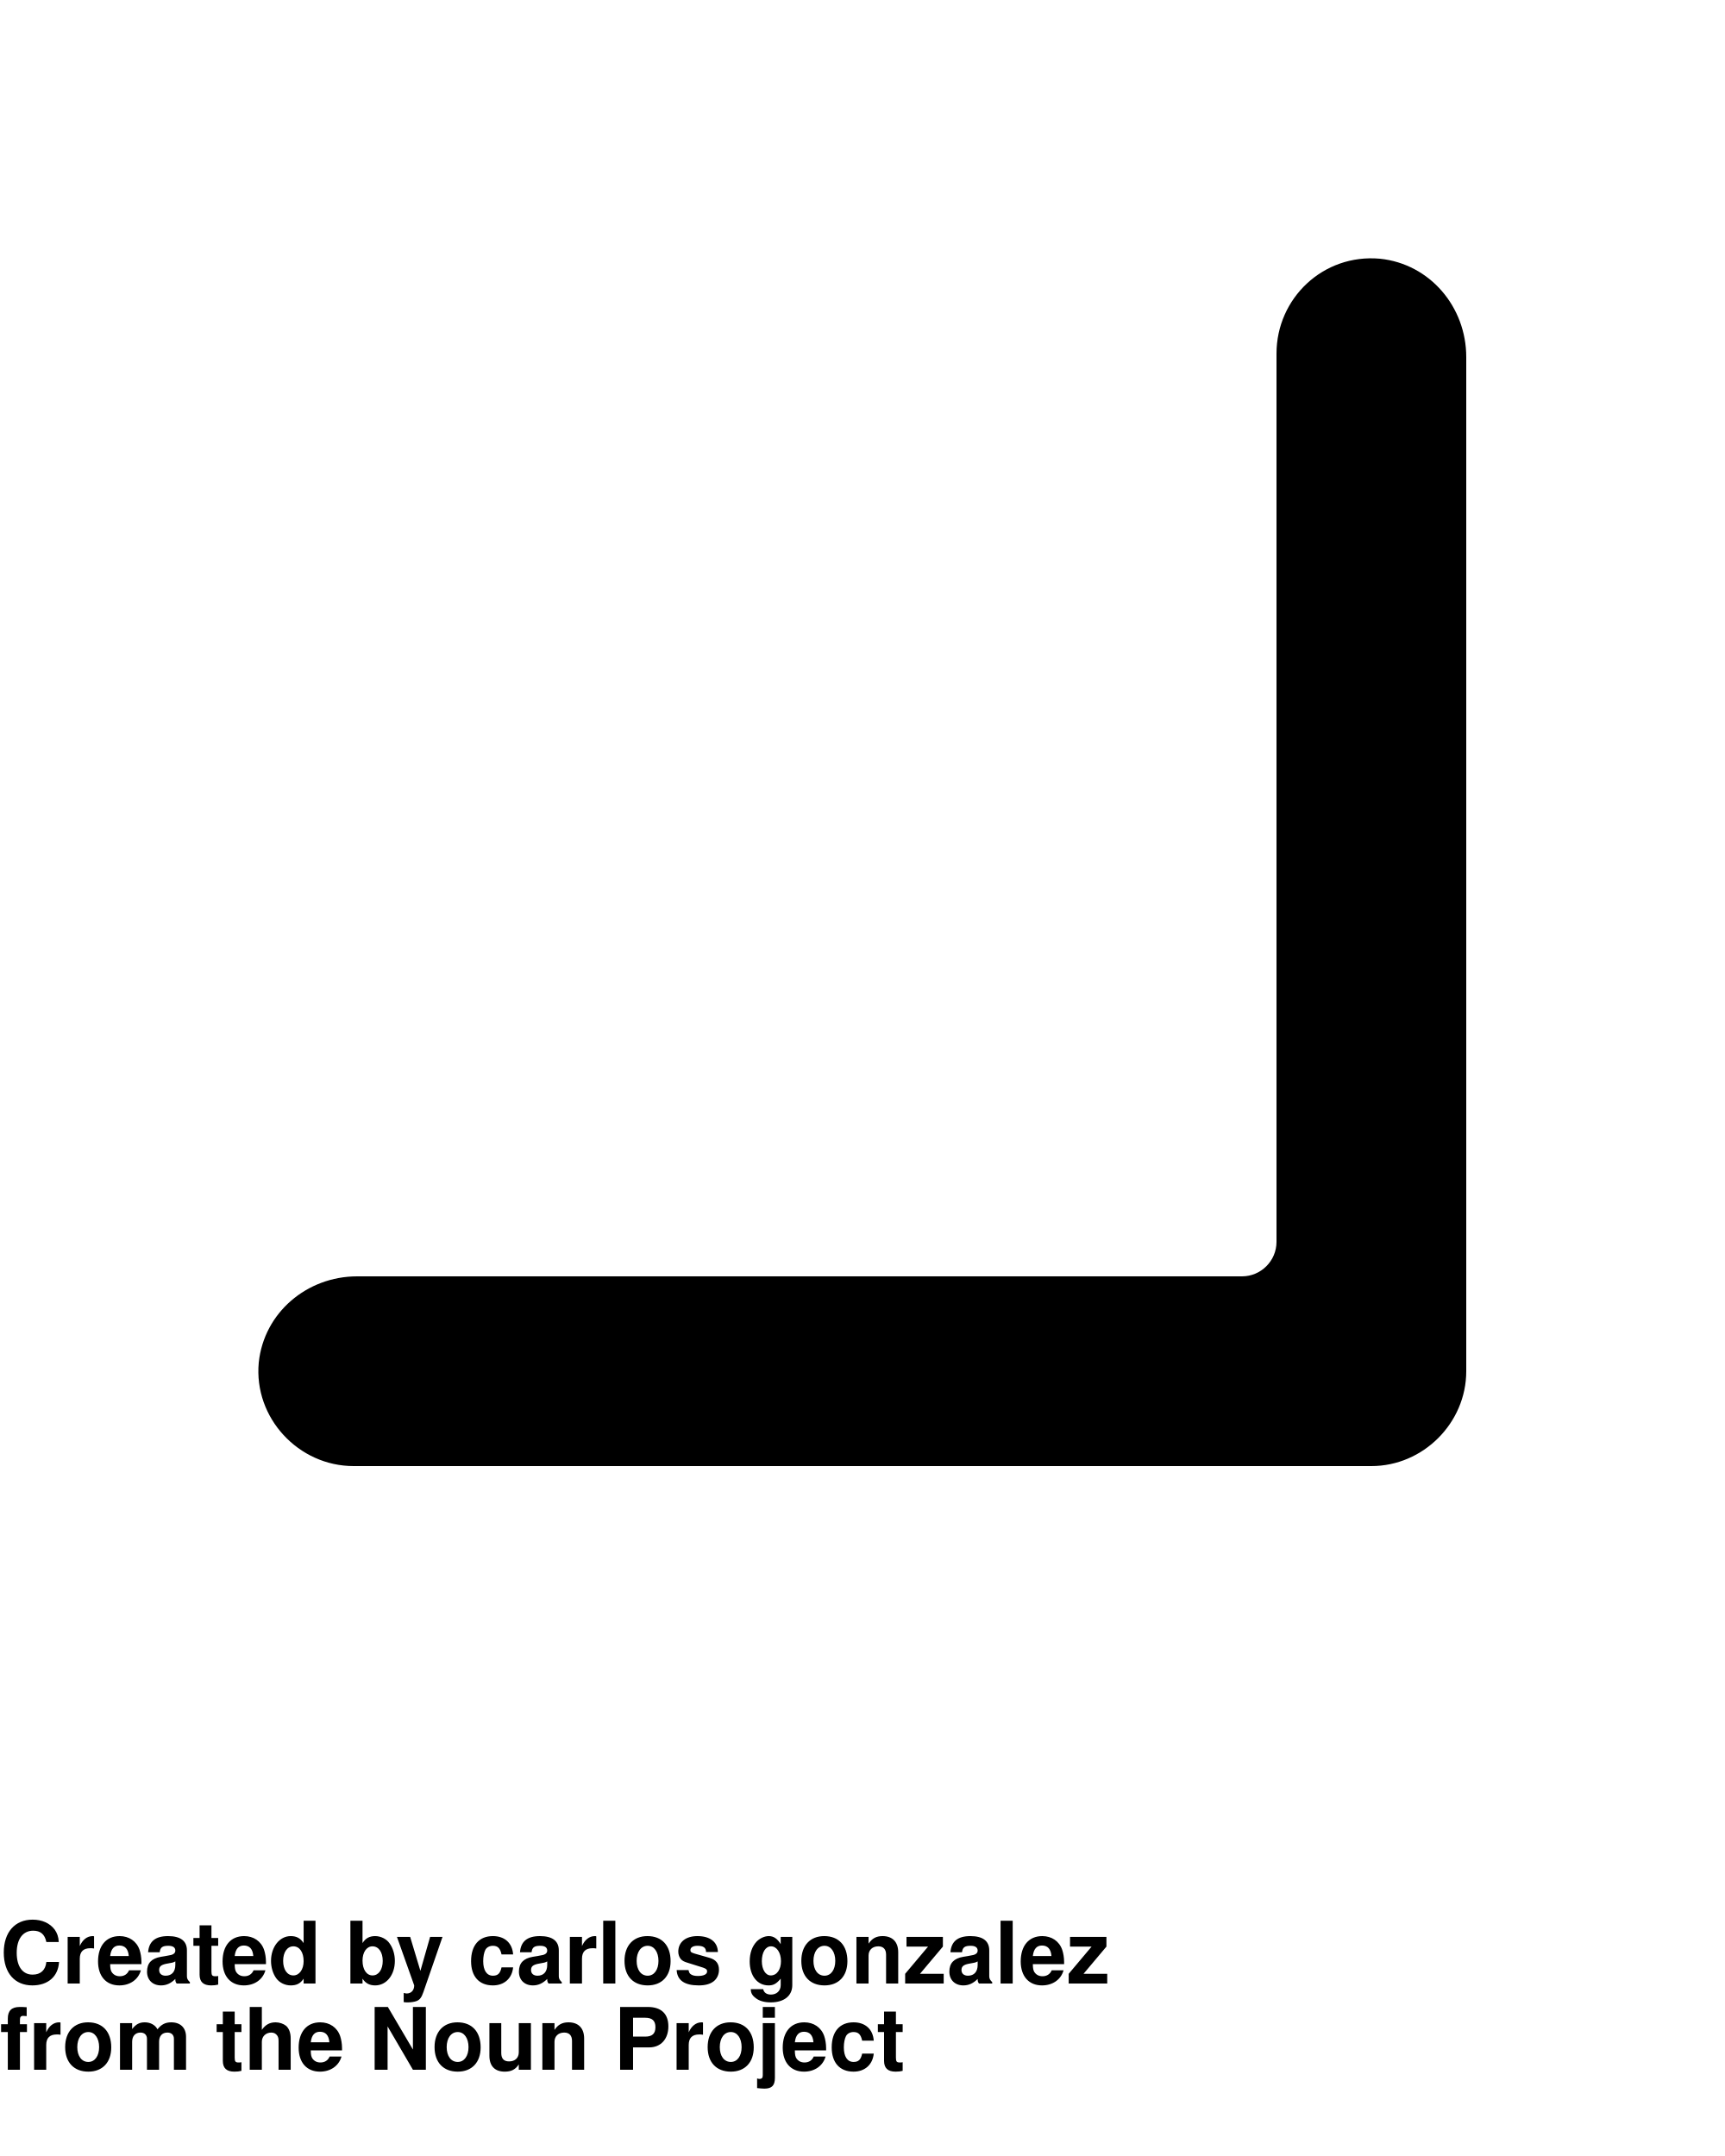
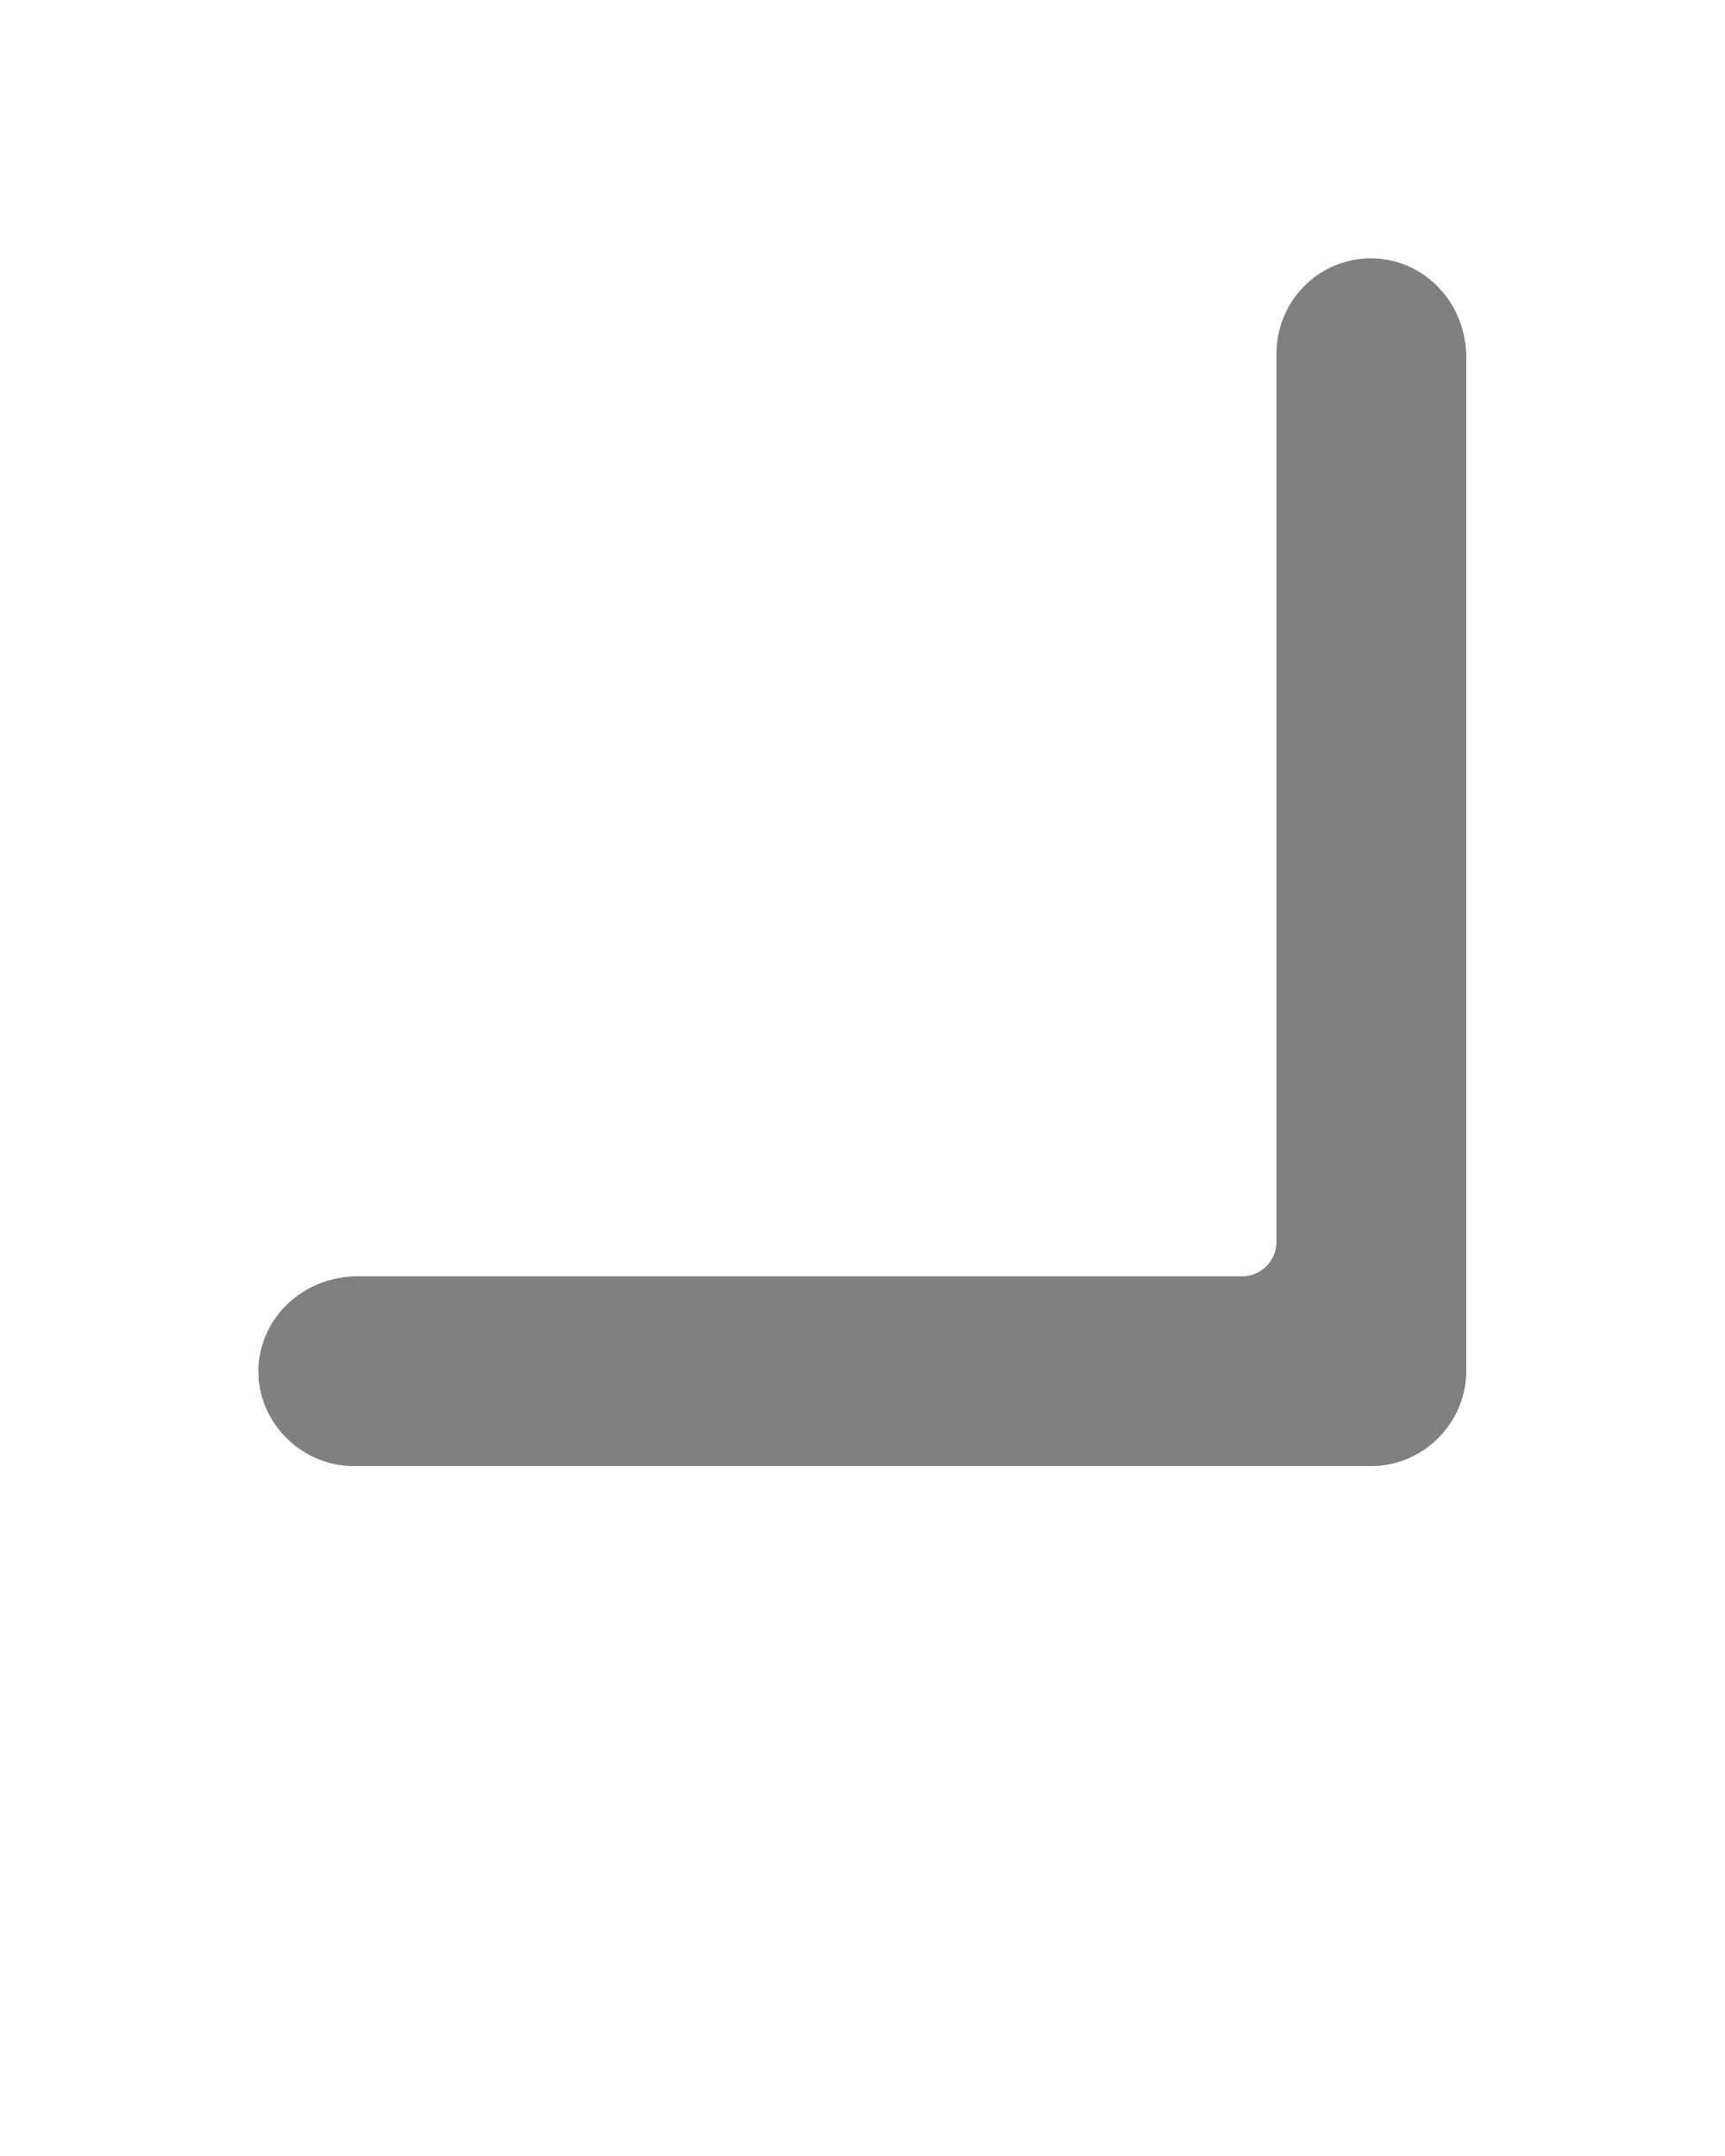
<svg xmlns="http://www.w3.org/2000/svg" version="1.1" x="0px" y="0px" viewBox="0 0 100 125" enable-background="new 0 0 100 100" xml:space="preserve">
-   <path d="M20.5,85h59c3,0,5.5-2.5,5.5-5.5V20.7c0-2.9-2.1-5.4-5-5.7c-3.3-0.3-6,2.3-6,5.5V72c0,1.1-0.9,2-2,2l-51.3,0  c-2.9,0-5.4,2.1-5.7,5C14.7,82.2,17.3,85,20.5,85z" />
-   <text x="0" y="115" fill="#000000" font-size="5px" font-weight="bold" font-family="'Helvetica Neue', Helvetica, Arial-Unicode, Arial, Sans-serif">Created by carlos gonzalez</text>
-   <text x="0" y="120" fill="#000000" font-size="5px" font-weight="bold" font-family="'Helvetica Neue', Helvetica, Arial-Unicode, Arial, Sans-serif">from the Noun Project</text>
+   <path fill="grey" d="M20.5,85h59c3,0,5.5-2.5,5.5-5.5V20.7c0-2.9-2.1-5.4-5-5.7c-3.3-0.3-6,2.3-6,5.5V72c0,1.1-0.9,2-2,2l-51.3,0  c-2.9,0-5.4,2.1-5.7,5C14.7,82.2,17.3,85,20.5,85z" />
</svg>
